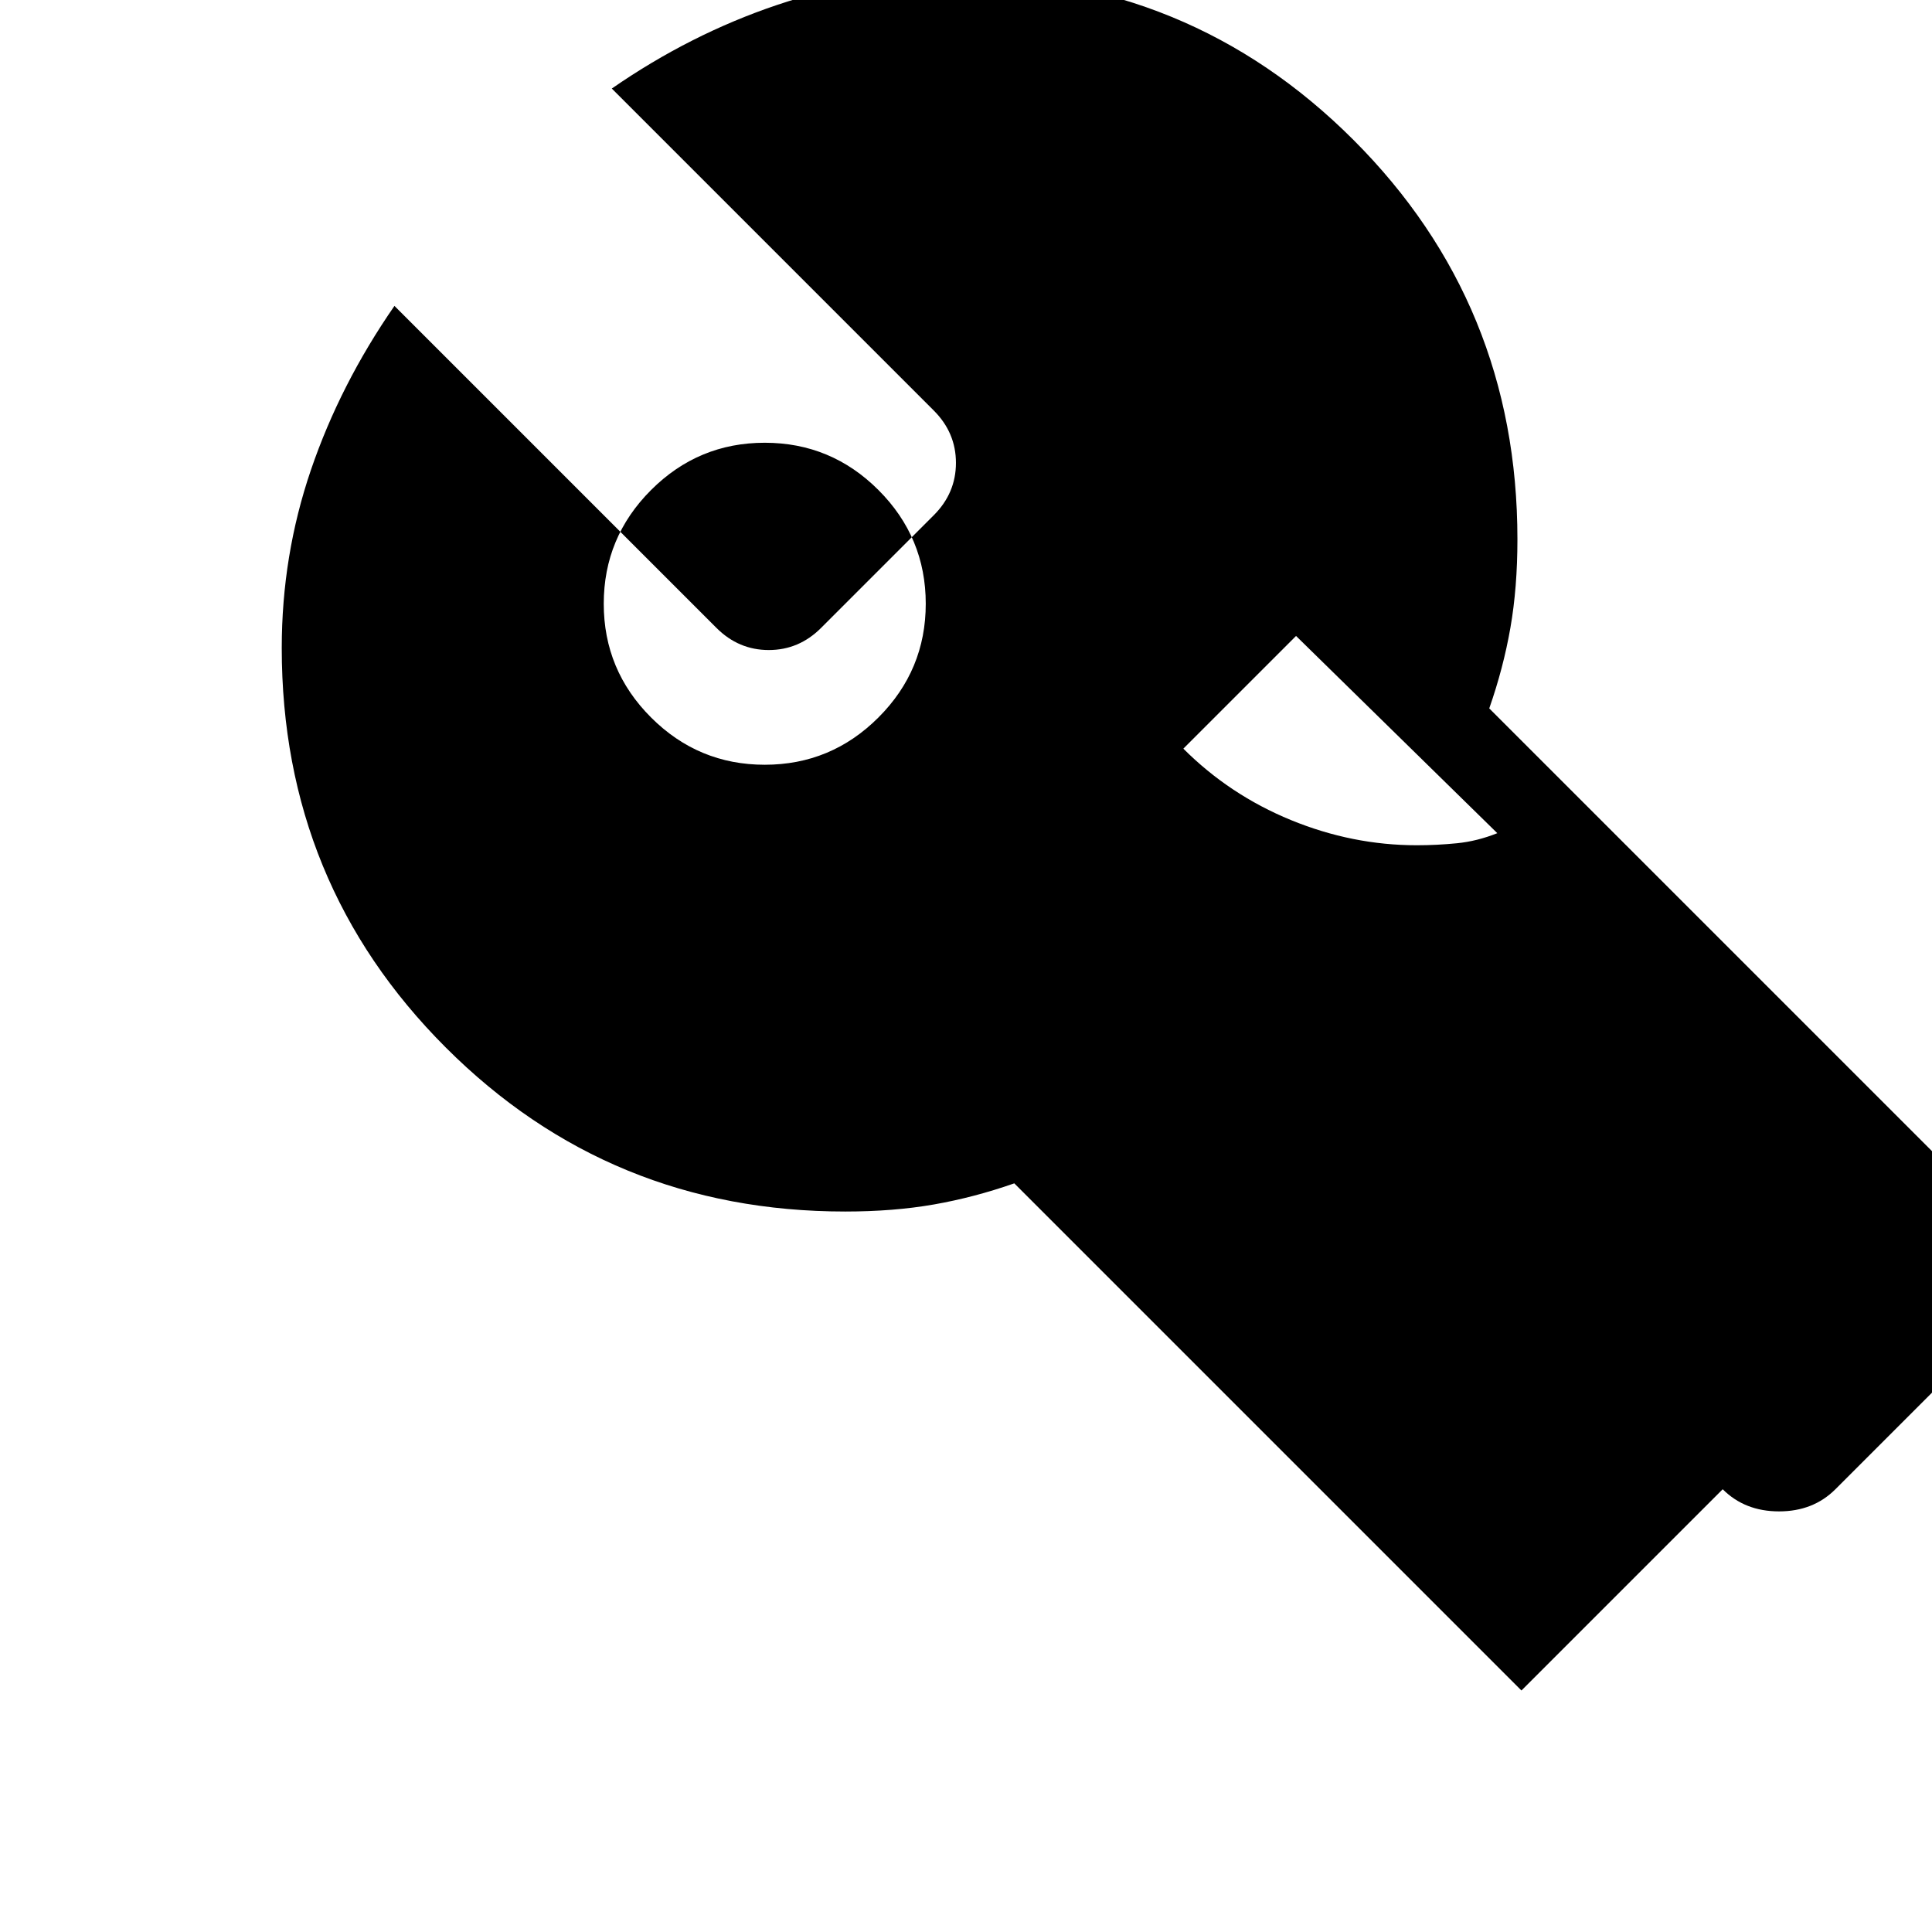
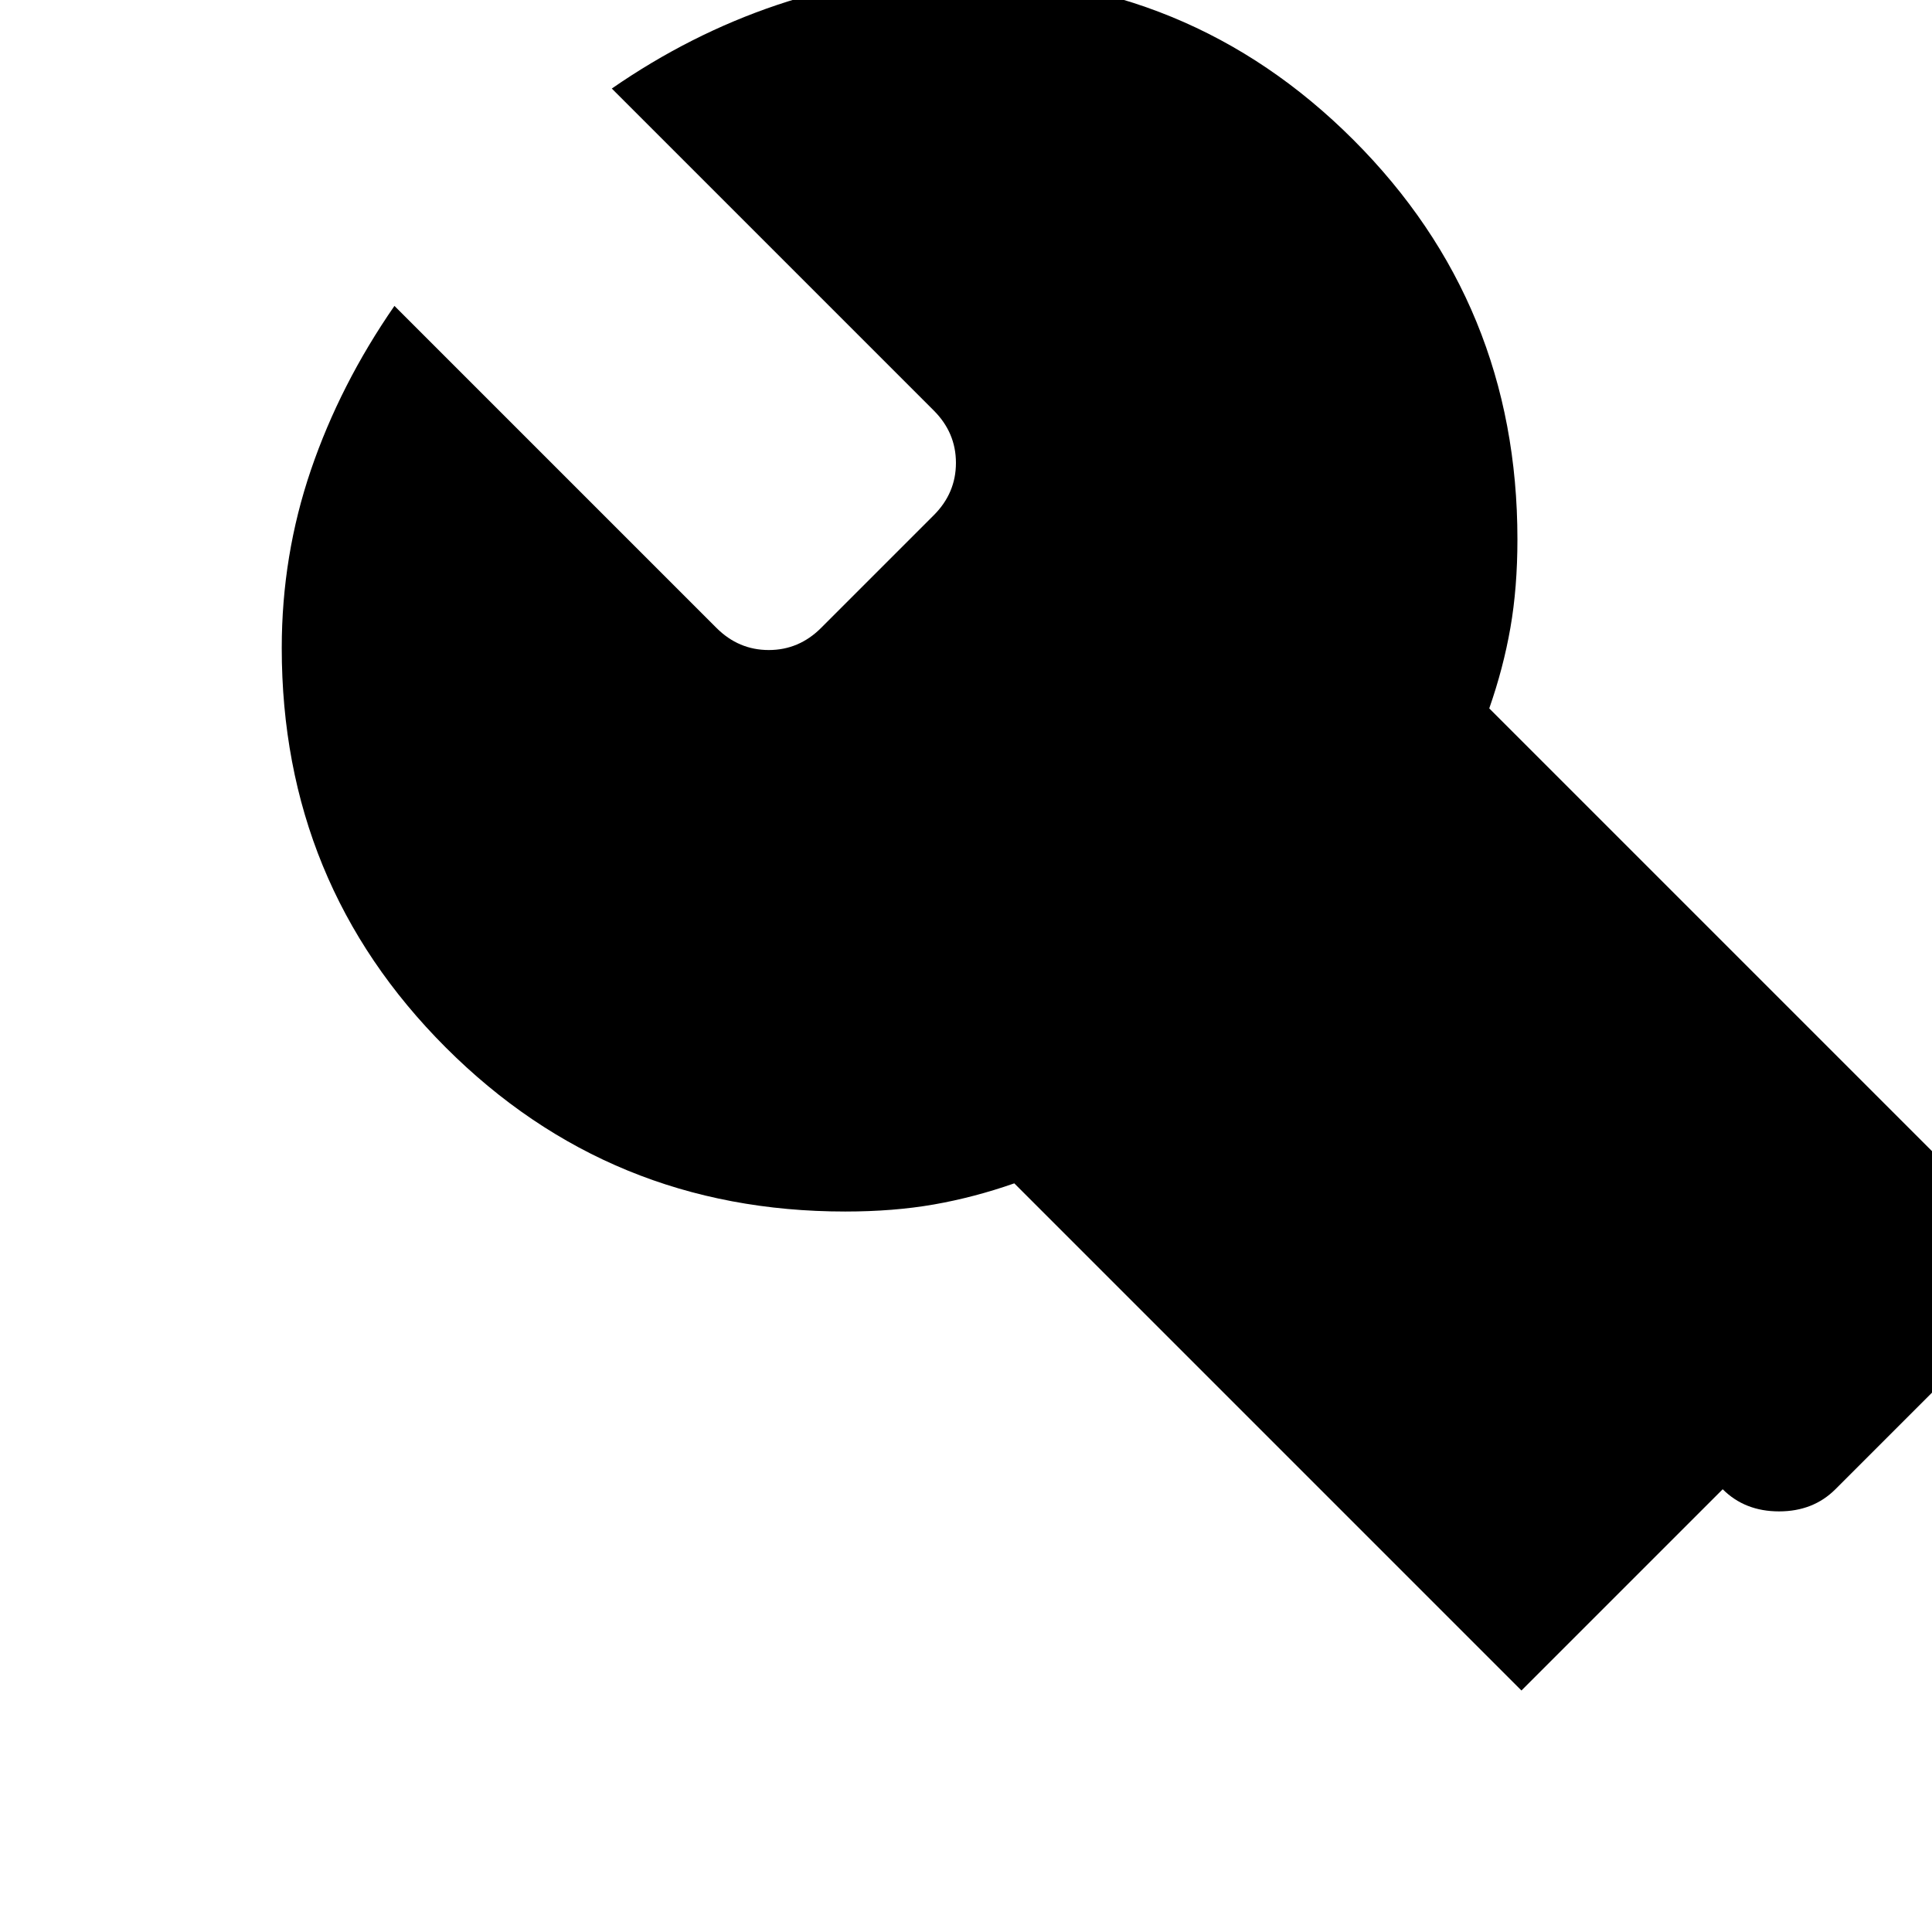
<svg xmlns="http://www.w3.org/2000/svg" height="24" viewBox="0 -960 960 960" width="24" fill="currentColor">
-   <path d="M756-120 504-372q-20 7-40 10.5t-44 3.5q-117 0-198.5-81.5T140-638q0-46 14.5-88.5T196-808l160 160q11 11 26 11t26-11l56-56q11-11 11-26t-11-26L304-916q39-27 82-41.5t88-14.5q117 0 198.5 81.5T754-692q0 24-3.5 44T740-608l252 252q11 11 11 28t-11 28l-80 80q-11 11-28 11t-28-11ZM644-644l-56 56q23 23 53.5 35.5T704-540q10 0 20-1t20-5l-100-98Zm-264 64q33 0 56.5-23.5T460-660q0-33-23.5-56.5T380-740q-33 0-56.5 23.5T300-660q0 33 23.5 56.5T380-580Z" />
+   <path d="M756-120 504-372q-20 7-40 10.5t-44 3.5q-117 0-198.5-81.5T140-638q0-46 14.5-88.5T196-808l160 160q11 11 26 11t26-11l56-56q11-11 11-26t-11-26L304-916q39-27 82-41.5t88-14.5q117 0 198.5 81.5T754-692q0 24-3.5 44T740-608l252 252q11 11 11 28t-11 28l-80 80q-11 11-28 11t-28-11Z" />
</svg>
